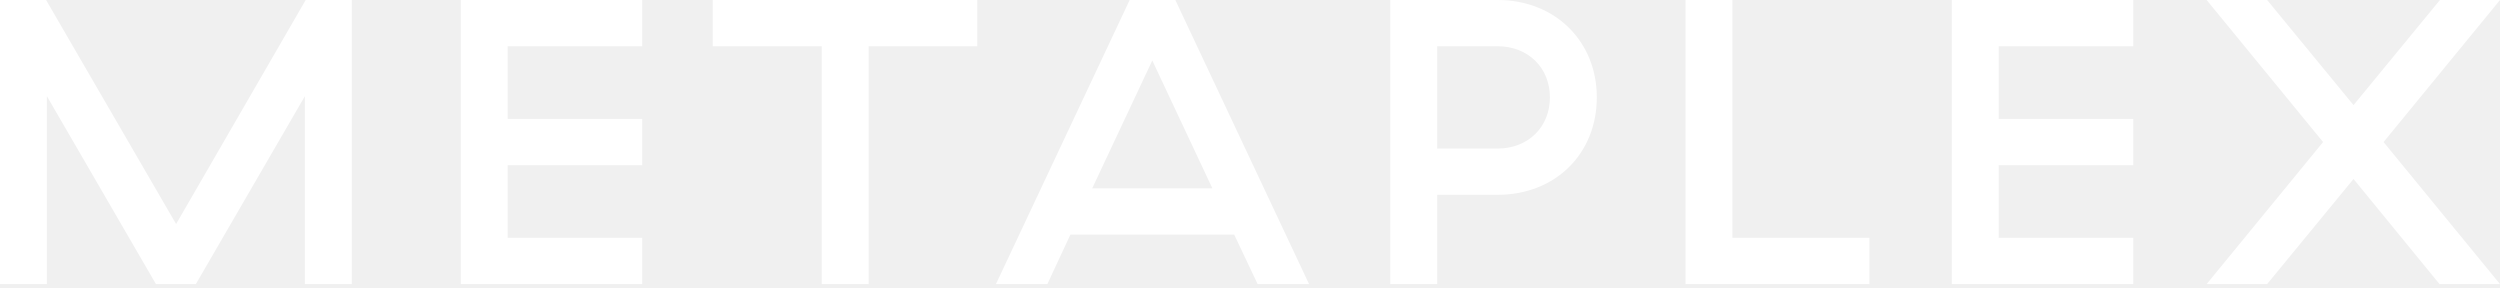
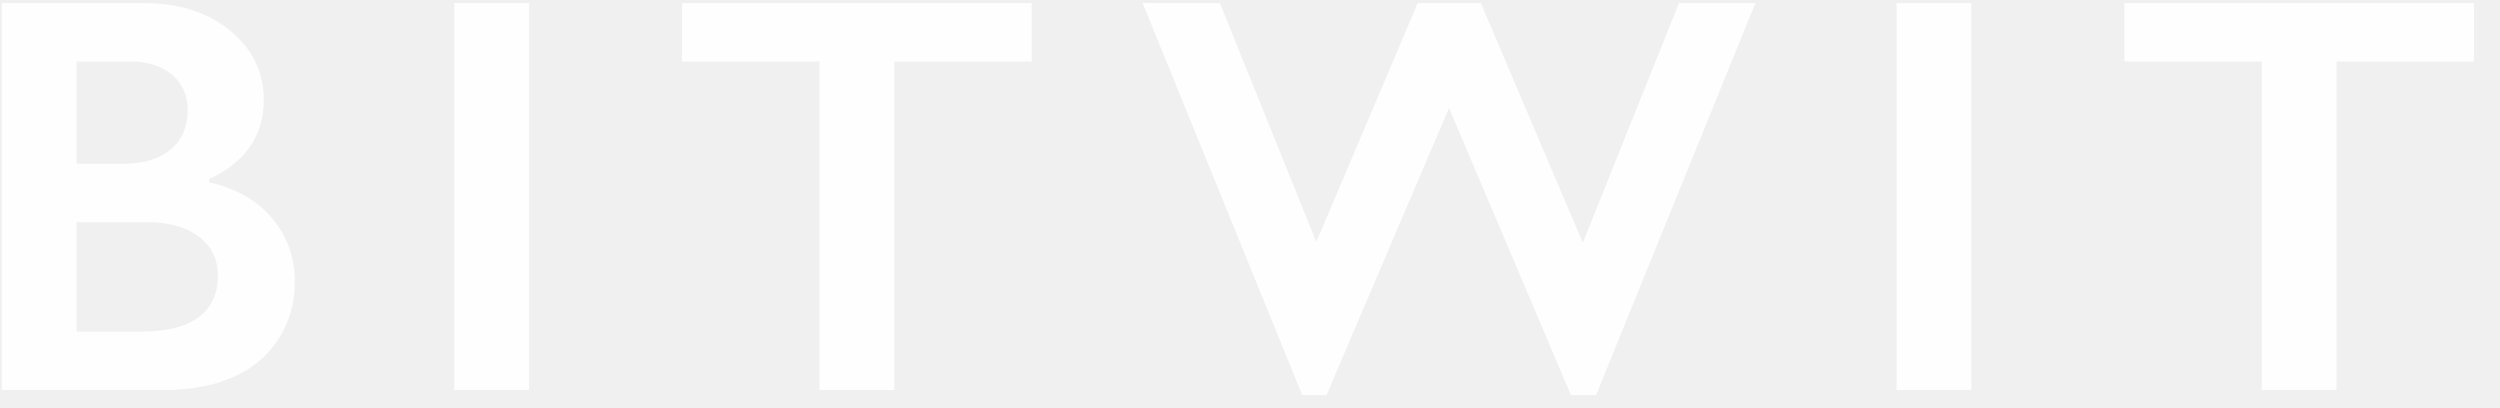
- <svg xmlns="http://www.w3.org/2000/svg" width="200" height="23" viewBox="0 0 200 23" fill="none">
-   <path d="M0 22.727H3.752V7.695L12.475 22.727H15.668L24.39 7.695V22.727H28.143V0H24.456L14.088 17.922L3.687 0H0V22.727Z" fill="white" />
-   <path d="M36.862 22.727H51.378V19.026H40.614V13.214H51.378V9.513H40.614V3.701H51.378V0H36.862V22.727Z" fill="white" />
-   <path d="M65.741 22.727H69.493V3.701H78.183V0H57.018V3.701H65.741V22.727Z" fill="white" />
-   <path d="M100.61 22.727H104.724L94.027 0H90.373L79.675 22.727H83.79L85.633 18.766H98.734L100.61 22.727ZM87.378 15.065L92.183 4.838L96.989 15.065H87.378Z" fill="white" />
-   <path d="M111.222 22.727H114.974V15.584H119.813C124.421 15.584 127.745 12.305 127.745 7.792C127.745 3.312 124.421 0 119.813 0H111.222V22.727ZM114.974 11.883V3.701H119.813C122.249 3.701 123.993 5.422 123.993 7.792C123.993 10.162 122.249 11.883 119.813 11.883H114.974Z" fill="white" />
-   <path d="M134.841 22.727H149.554V19.026H138.593V0H134.841V22.727Z" fill="white" />
-   <path d="M156.145 22.727H170.661V19.026H159.897V13.214H170.661V9.513H159.897V3.701H170.661V0H156.145V22.727Z" fill="white" />
-   <path d="M176.531 22.727H181.37L188.282 14.318L195.161 22.727H200L190.685 11.364L200 0H195.194L188.282 8.409L181.37 0H176.531L185.846 11.364L176.531 22.727Z" fill="white" />
+ <svg xmlns="http://www.w3.org/2000/svg" width="141px" height="23px" viewBox="0 0 141 23" version="1.1">
+   <g id="页面-1" stroke="none" stroke-width="1" fill="none" fill-rule="evenodd" fill-opacity="0.9">
+     <g id="BITWITT" transform="translate(0.098958, 0.171875)" fill="#FFFFFF" fill-rule="nonzero">
+       <path d="M8,0 C10,0 11.63,0.521 12.891,1.562 C14.151,2.604 14.781,3.906 14.781,5.469 C14.781,6.469 14.518,7.349 13.992,8.109 C13.466,8.87 12.703,9.474 11.703,9.922 L11.703,10.109 C13.224,10.453 14.409,11.133 15.258,12.148 C16.107,13.164 16.531,14.354 16.531,15.719 C16.531,16.927 16.221,18.008 15.602,18.961 C14.982,19.914 14.122,20.63 13.023,21.109 C11.924,21.589 10.63,21.828 9.141,21.828 L0,21.828 L0,0 L8,0 Z M6.875,9.062 C7.99,9.062 8.87,8.797 9.516,8.266 C10.161,7.734 10.484,6.995 10.484,6.047 C10.484,5.203 10.188,4.534 9.594,4.039 C9,3.544 8.219,3.297 7.25,3.297 L4.219,3.297 L4.219,9.062 L6.875,9.062 Z M7.859,18.531 C9.286,18.531 10.365,18.263 11.094,17.727 C11.823,17.19 12.188,16.401 12.188,15.359 C12.188,14.432 11.826,13.701 11.102,13.164 C10.378,12.628 9.406,12.359 8.188,12.359 L4.219,12.359 L4.219,18.531 L7.859,18.531 Z" id="形状" />
+       <polygon id="路径" points="29.74 0 29.74 21.828 25.521 21.828 25.521 0" />
+       <polygon id="路径" points="58.089 0 58.089 3.297 50.339 3.297 50.339 21.828 46.12 21.828 46.12 3.297 38.37 3.297 38.37 0" />
+       <polygon id="路径" points="68.703 0 74.141 13.469 79.859 0 83.422 0 89.172 13.516 94.594 0 98.906 0 89.922 22.109 88.5 22.109 81.625 5.922 74.719 22.109 73.344 22.109 64.344 0" />
+       <polygon id="路径" points="111.083 0 111.083 21.828 106.865 21.828 106.865 0" />
+       <polygon id="路径" points="139.432 0 139.432 3.297 131.682 3.297 131.682 21.828 127.464 21.828 127.464 3.297 119.714 3.297 119.714 0" />
+     </g>
+   </g>
</svg>
